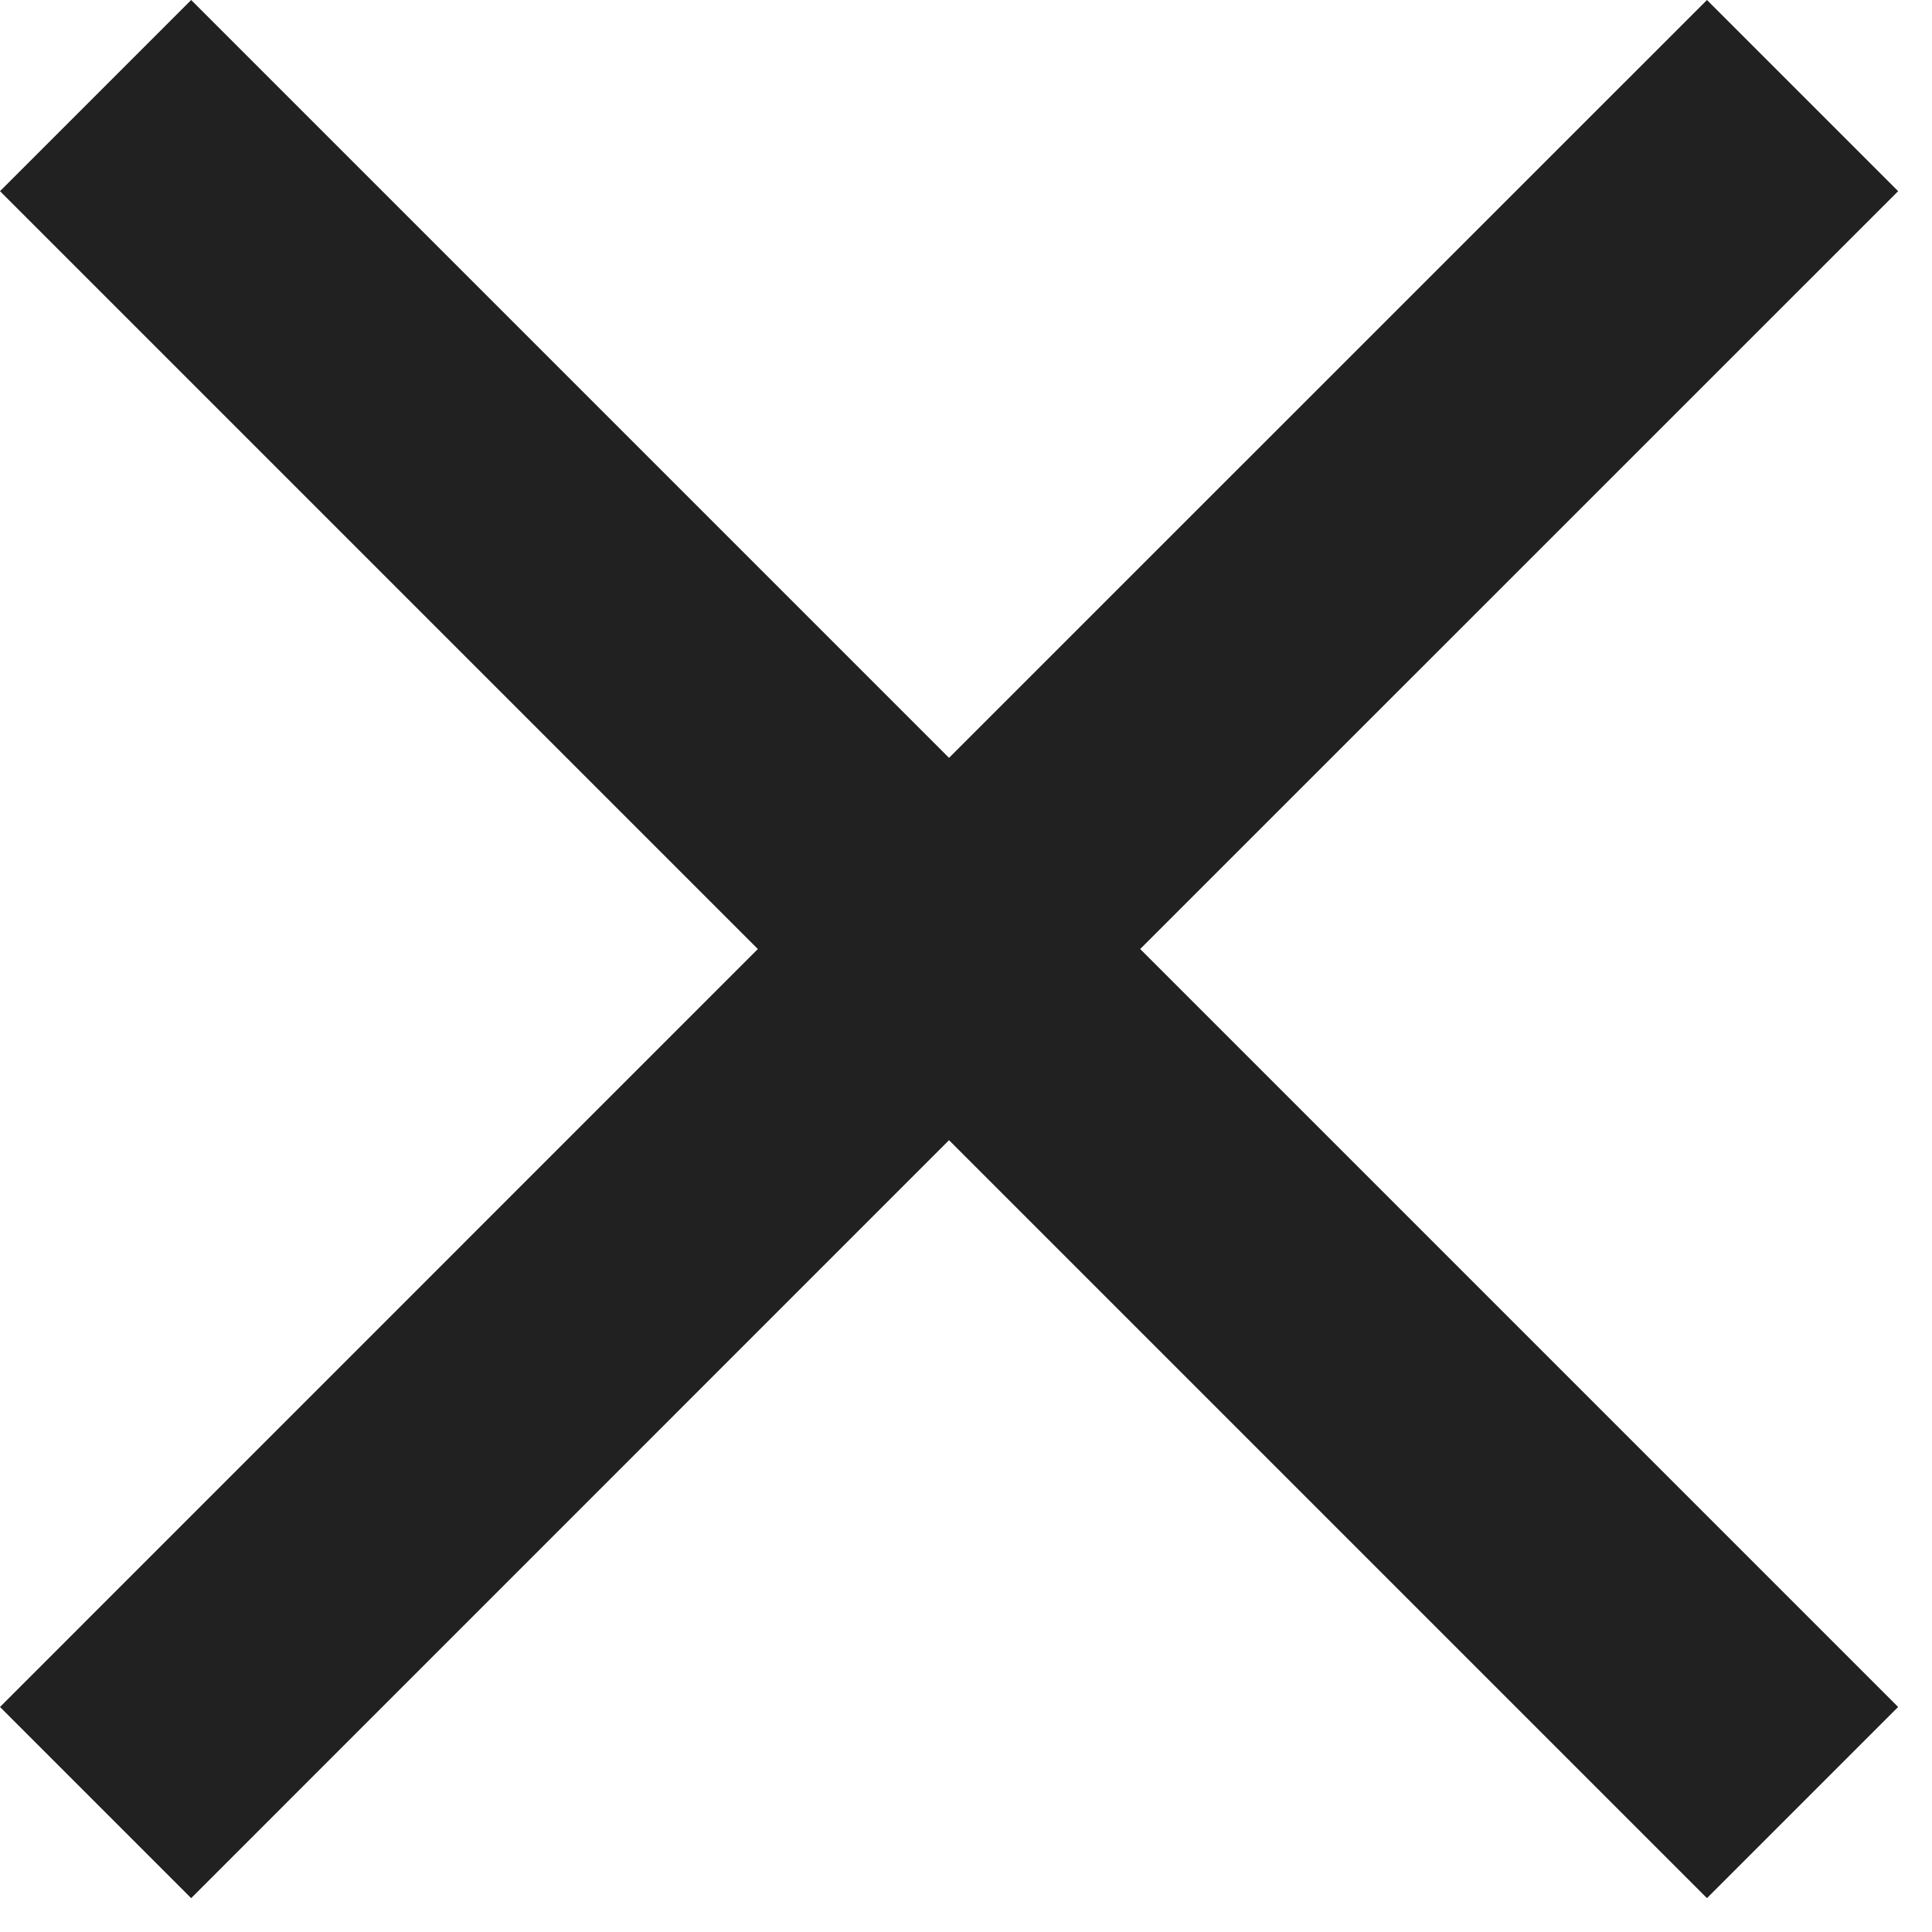
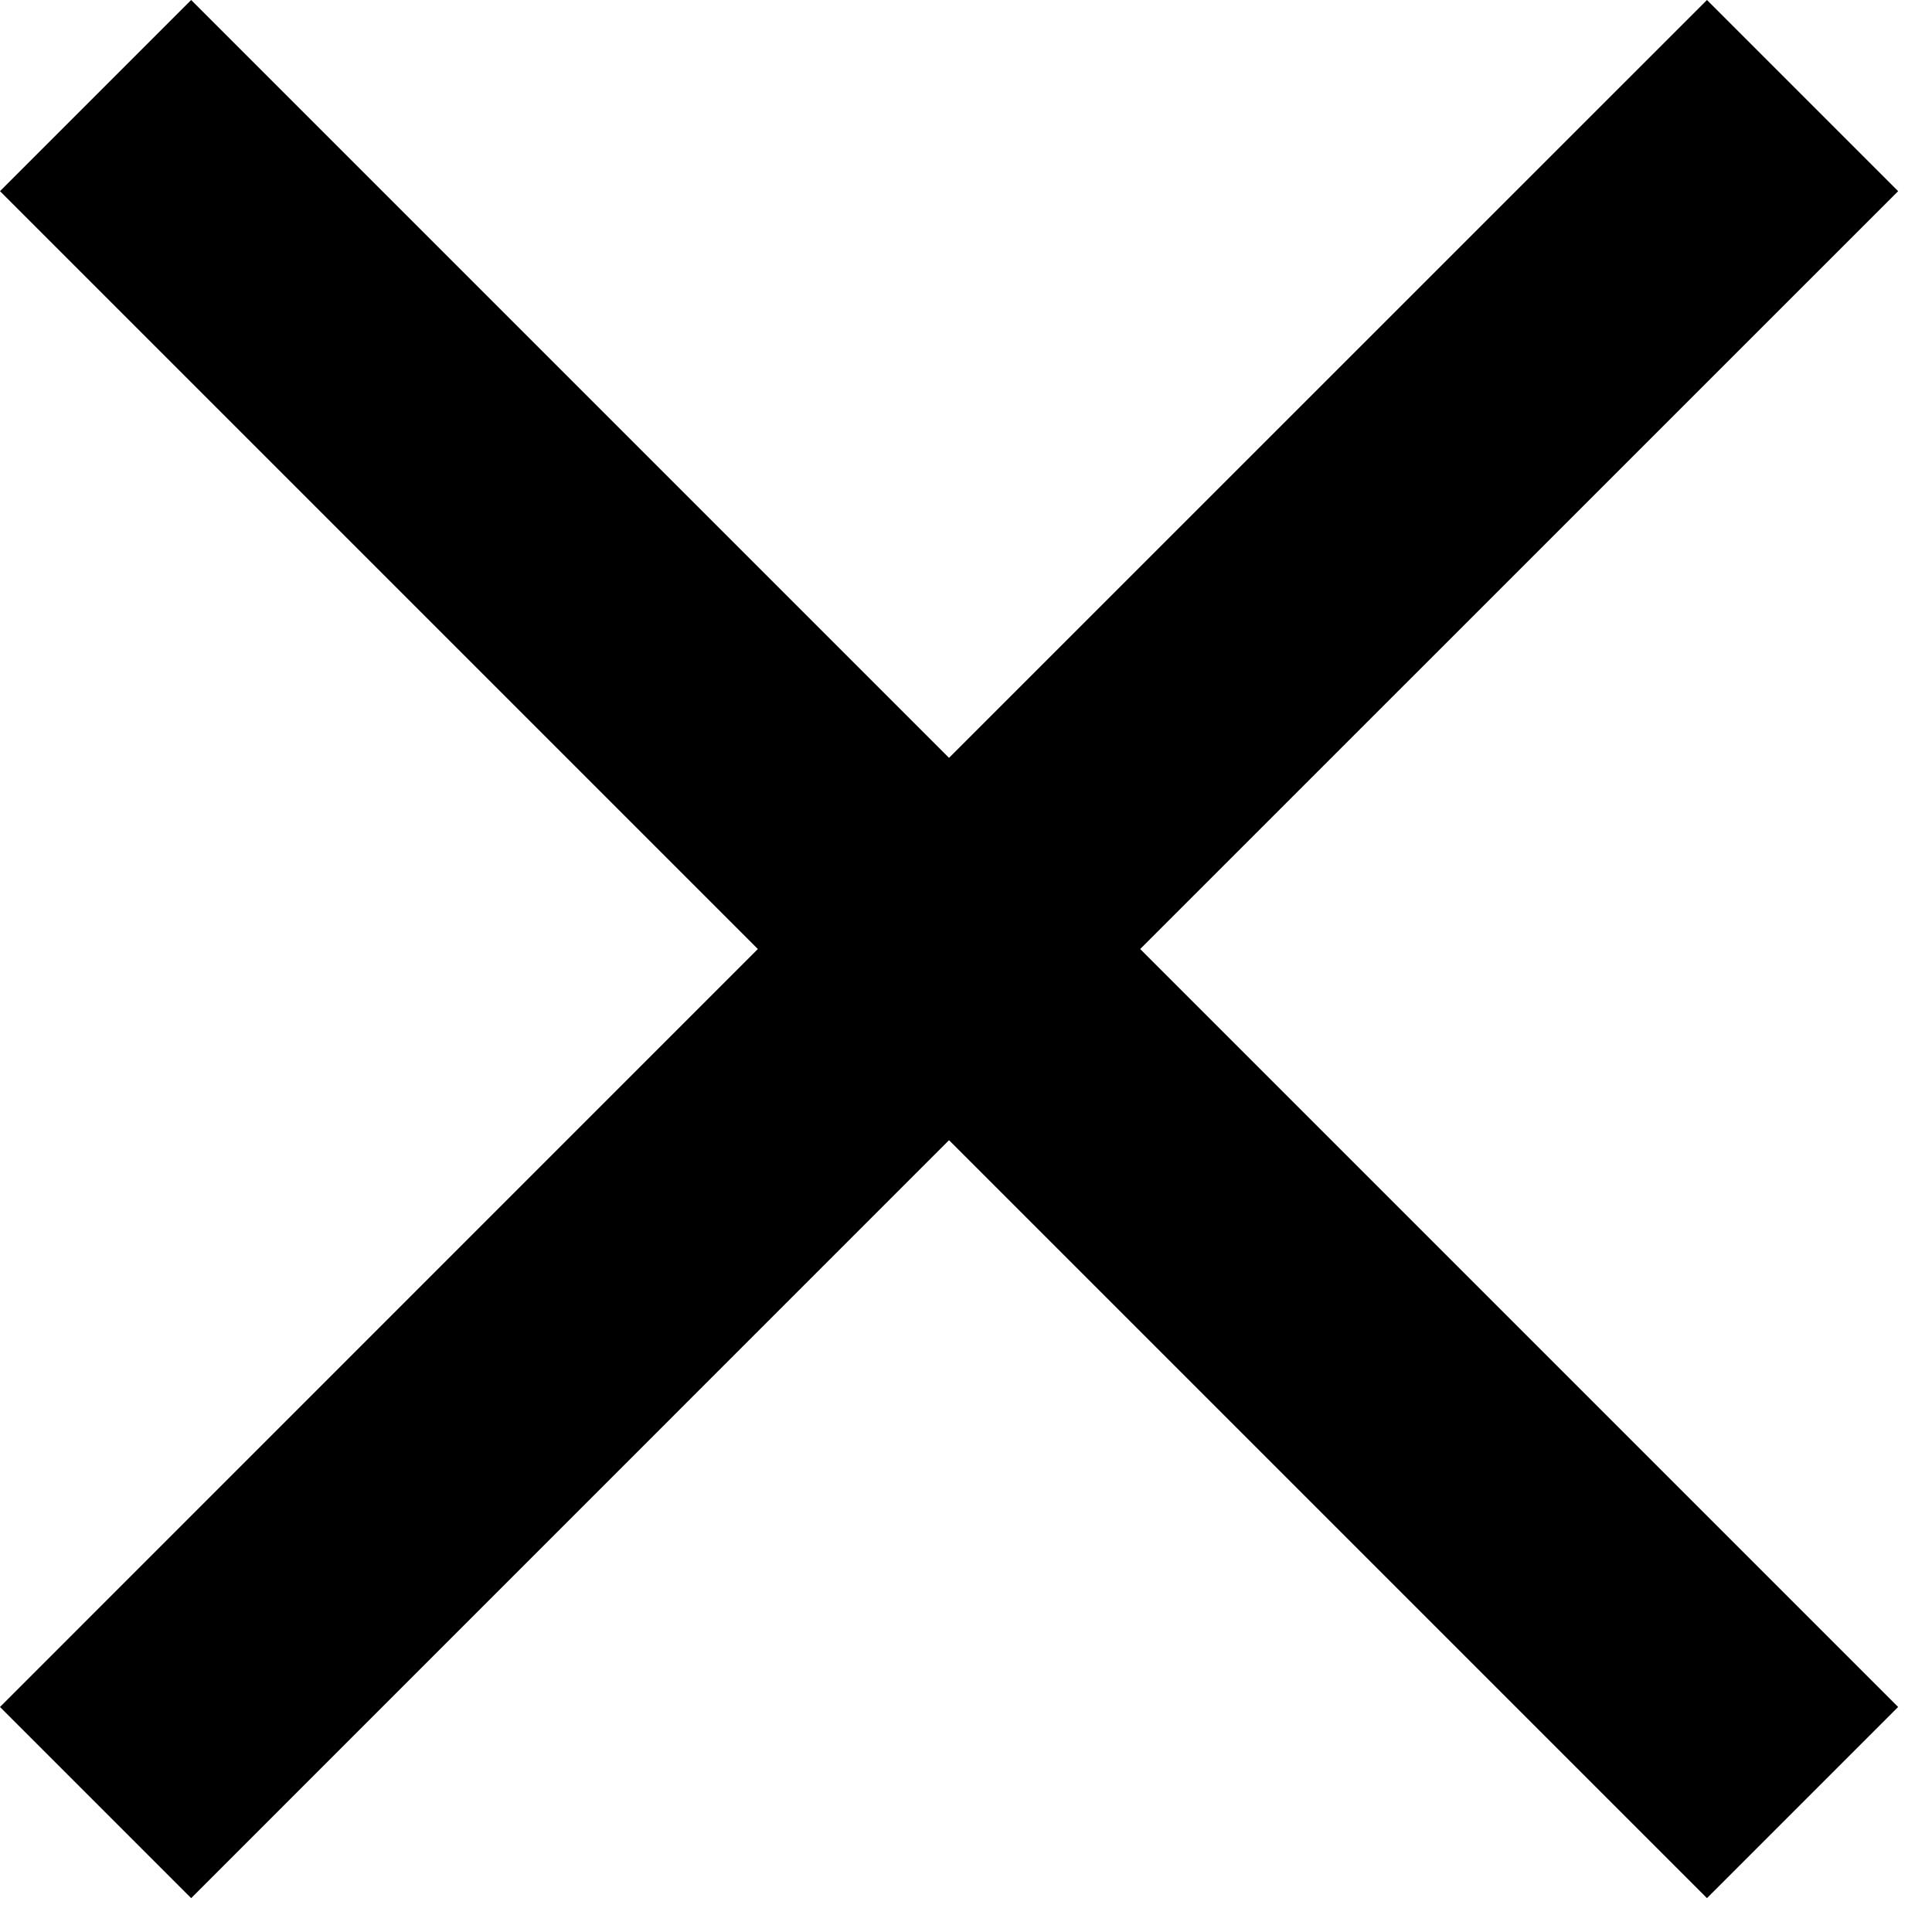
- <svg xmlns="http://www.w3.org/2000/svg" width="19" height="19" fill="none">
-   <path d="M18.667 1.88L16.787 0 9.333 7.453 1.88 0 0 1.88l7.453 7.453L0 16.787l1.88 1.88 7.453-7.454 7.454 7.454 1.88-1.88-7.454-7.454 7.454-7.453z" fill="#212121" />
+ <svg xmlns="http://www.w3.org/2000/svg" id="close" width="19" height="19">
+   <path d="M18.667 1.88L16.787 0 9.333 7.453 1.88 0 0 1.88l7.453 7.453L0 16.787l1.88 1.88 7.453-7.454 7.454 7.454 1.88-1.88-7.454-7.454 7.454-7.453z" />
</svg>
